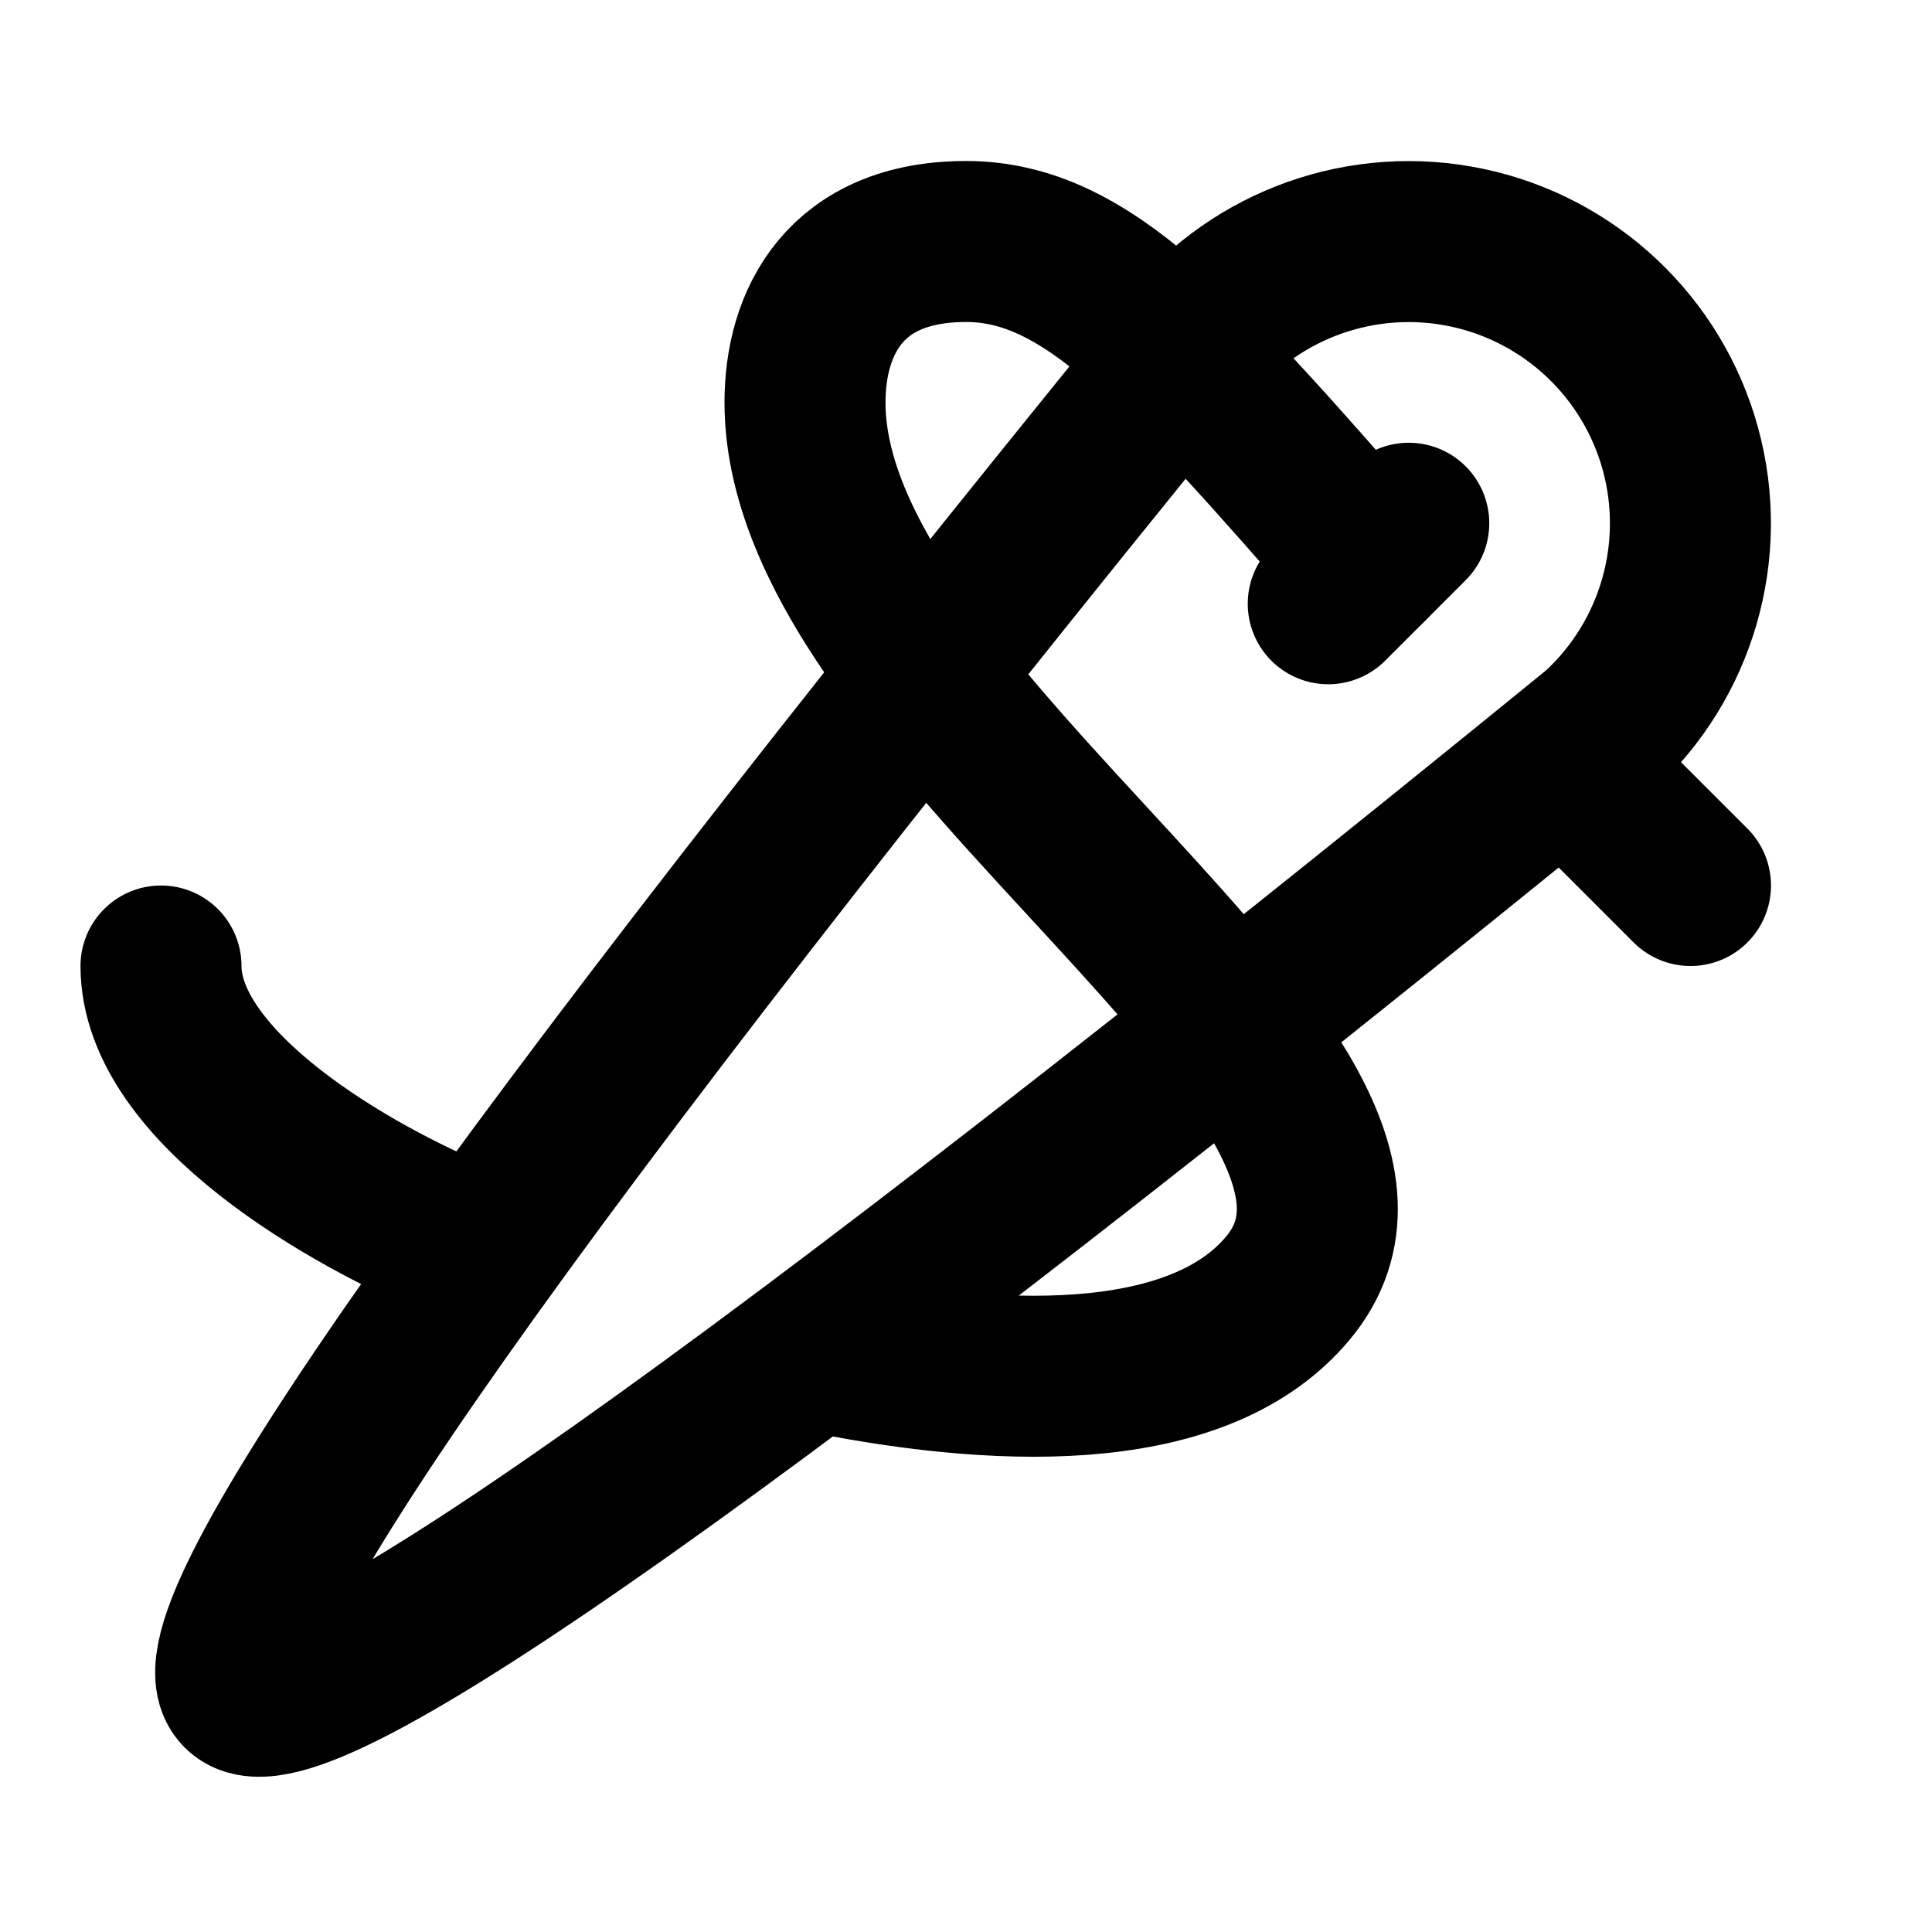
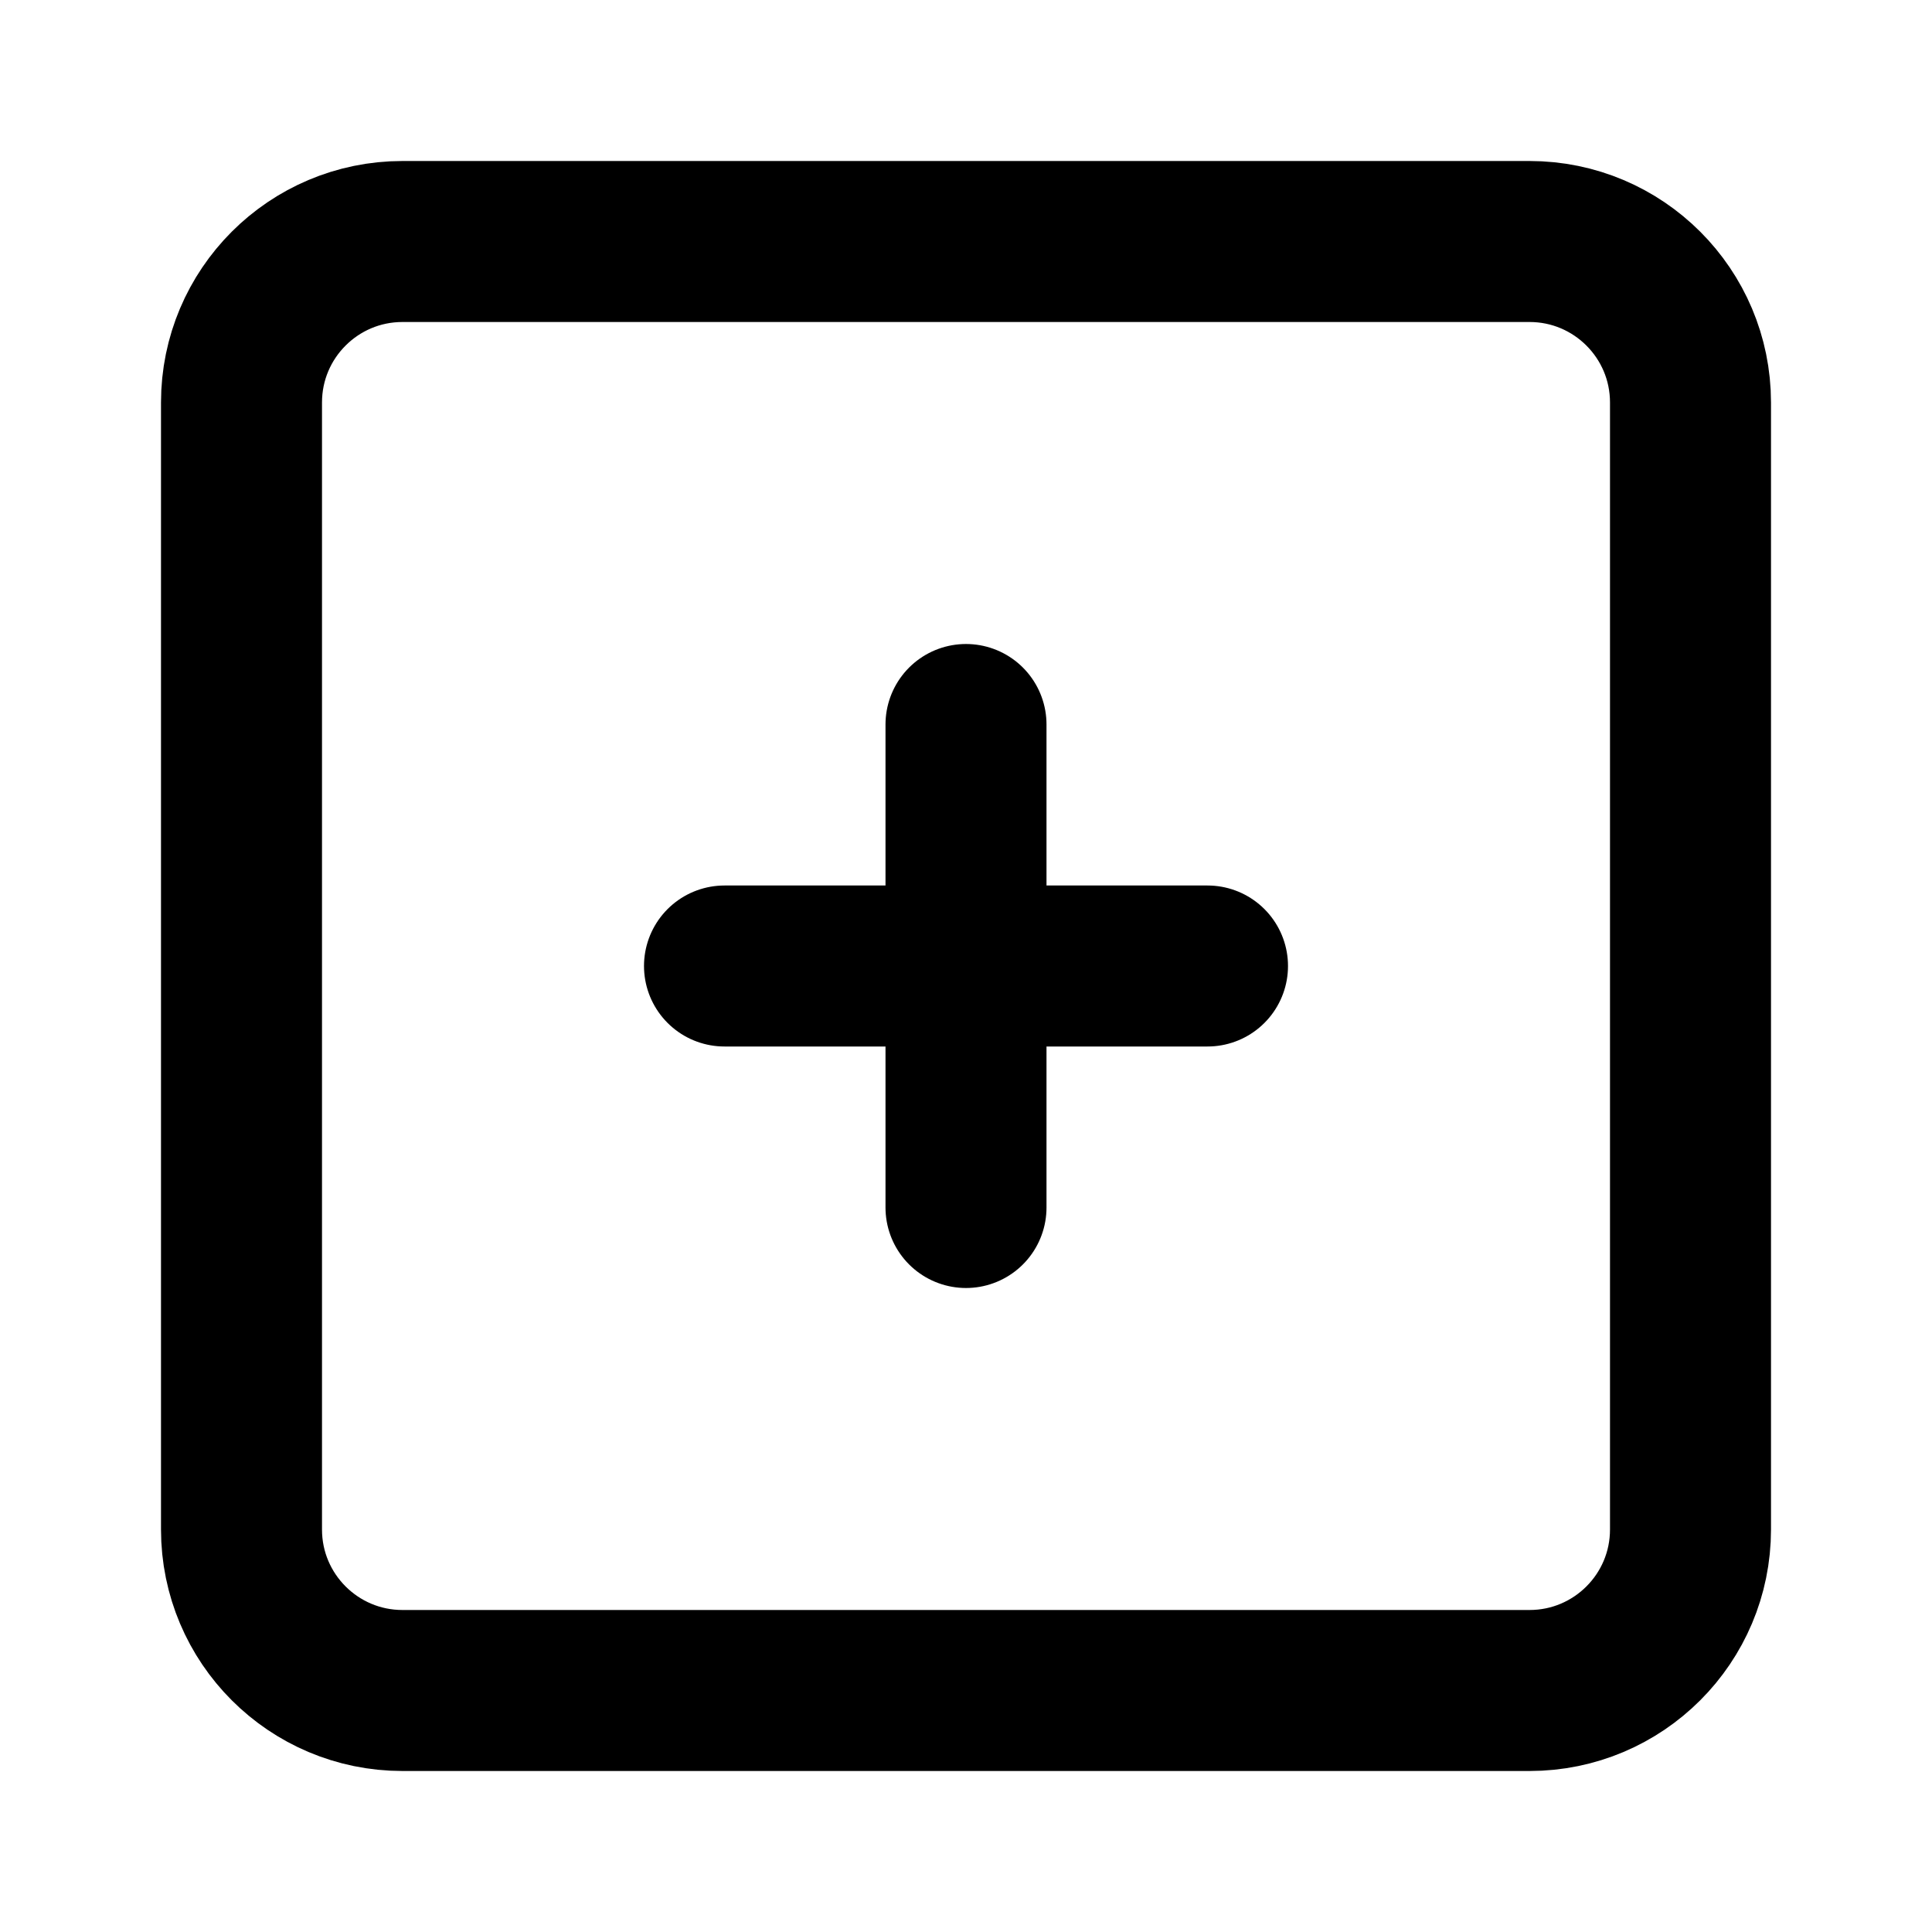
<svg xmlns="http://www.w3.org/2000/svg" width="24" height="24" viewBox="0 0 24 24" fill="none" stroke="currentColor" stroke-width="2" stroke-linecap="round" stroke-linejoin="round">
-   <path d="M3 21c-.667 -.667 3.262 -6.236 11.785 -16.709a3.5 3.5 0 1 1 5.078 4.791c-10.575 8.612 -16.196 12.585 -16.863 11.918" />
-   <path d="M17.5 6.5l-1 1" />
-   <path d="M17 7c-2.333 -2.667 -3.5 -4 -5 -4s-2 1 -2 2c0 4 8.161 8.406 6 11c-1.056 1.268 -3.363 1.285 -5.75 .808" />
-   <path d="M5.739 15.425c-1.393 -.565 -3.739 -1.925 -3.739 -3.425" />
-   <path d="M19.5 9.5l1.5 1.5" />
+   <path d="M9 12h6" />
+   <path d="M12 9v6" />
+   <path d="M3 5a2 2 0 0 1 2 -2h14a2 2 0 0 1 2 2v14a2 2 0 0 1 -2 2h-14a2 2 0 0 1 -2 -2v-14" />
</svg>
